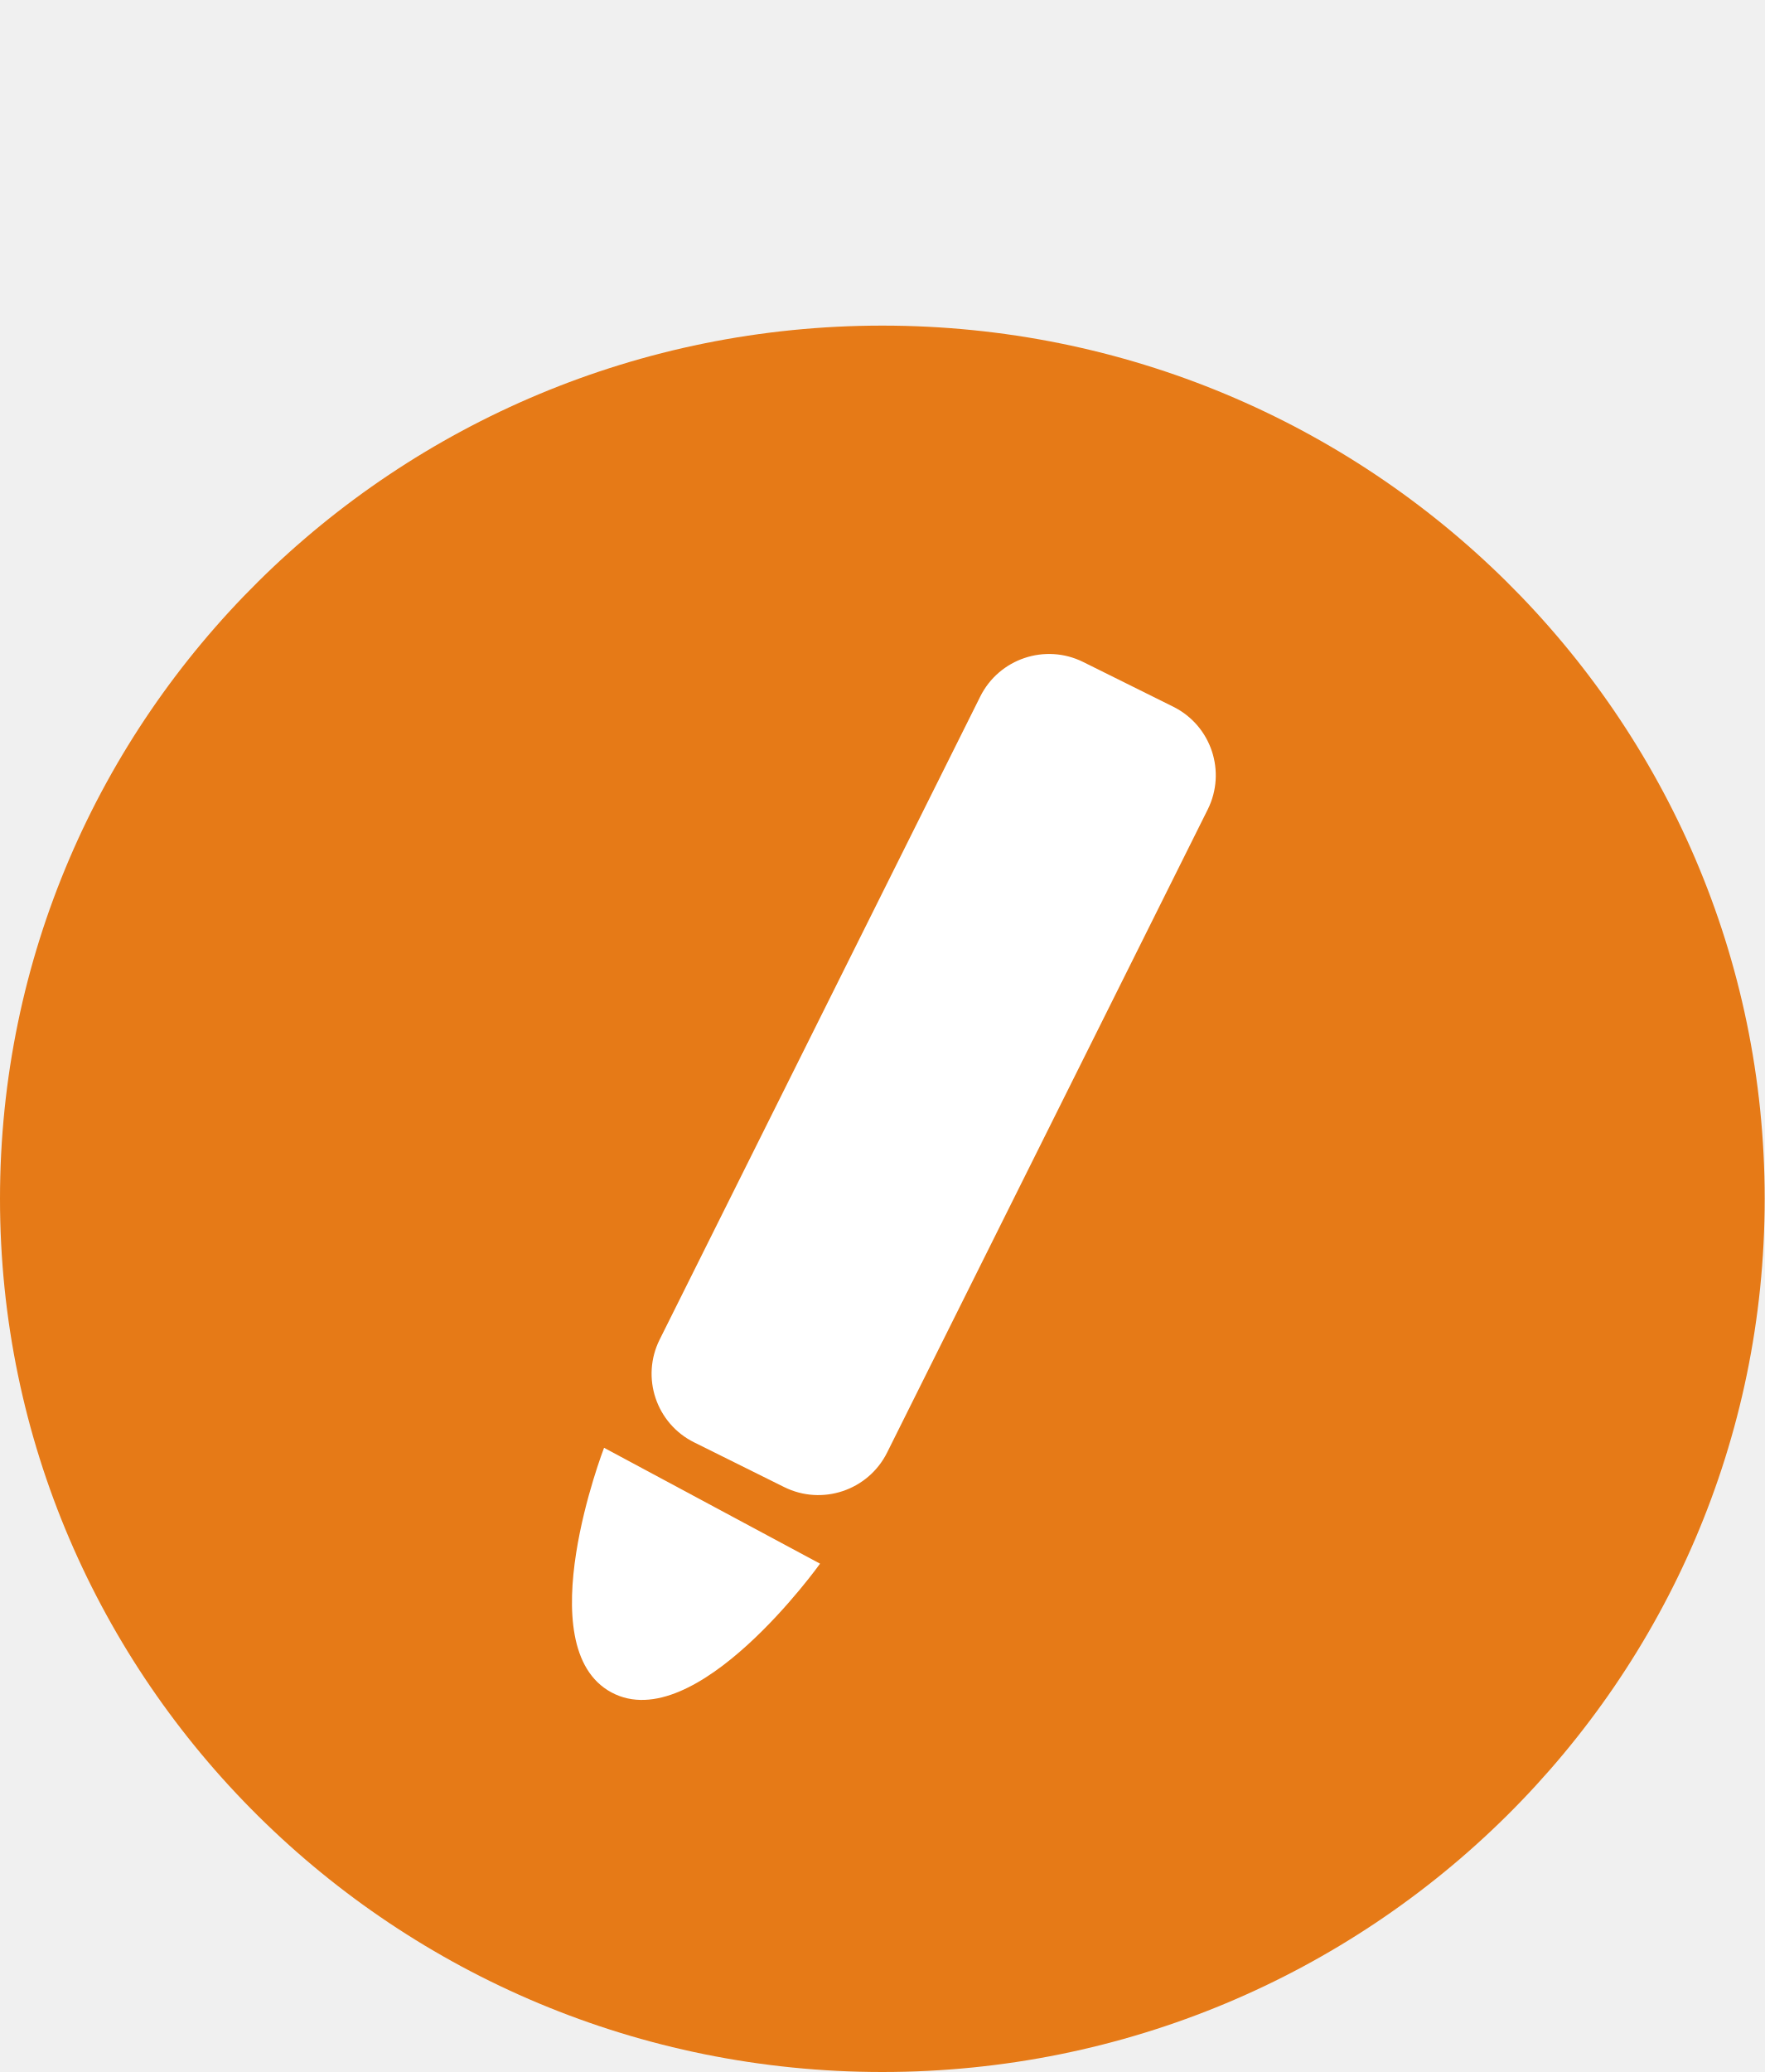
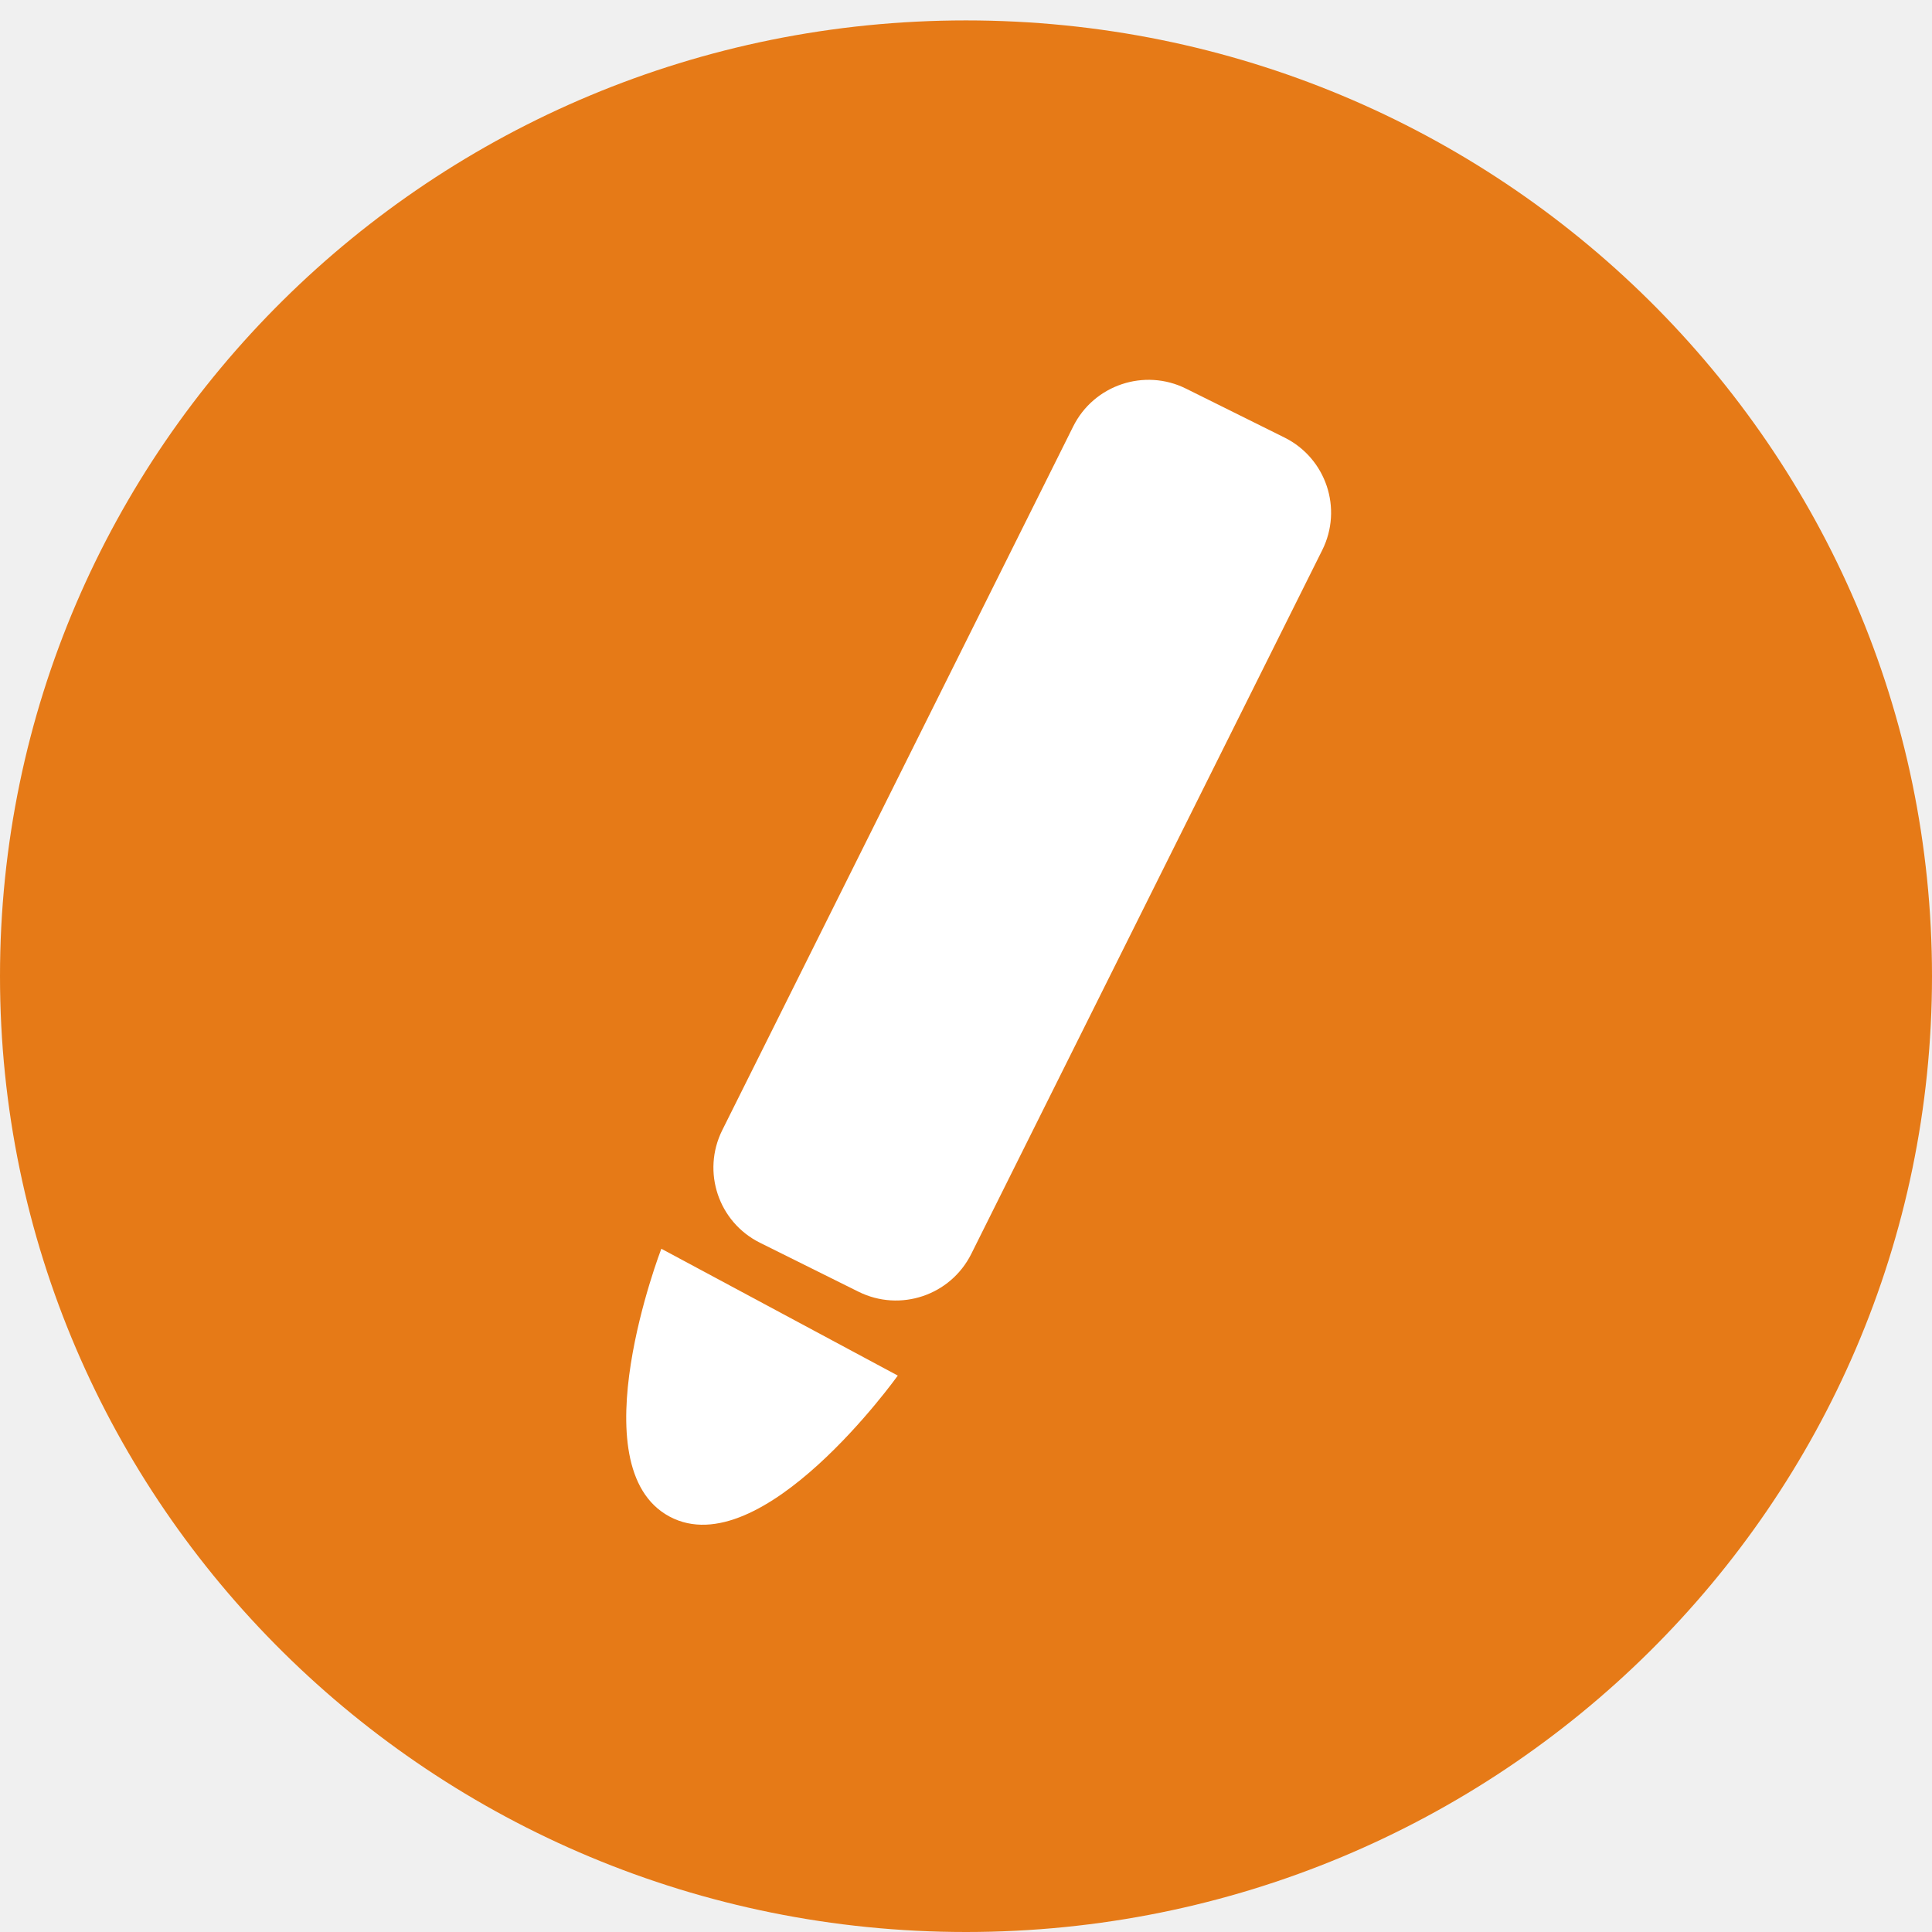
- <svg xmlns="http://www.w3.org/2000/svg" width="23" height="27" viewBox="0 0 23 27" fill="none">
-   <g clip-path="url(#clip0_260_12)">
-     <path d="M11.5 27C17.851 27 23 21.906 23 15.621C23 9.337 17.851 4.243 11.5 4.243C5.149 4.243 0 9.337 0 15.621C0 21.906 5.149 27 11.5 27Z" fill="#E67A17" />
-     <rect width="3.31" height="11.363" rx="1" transform="matrix(0.895677 0.444705 -0.446259 0.894904 13.2222 8.18176)" fill="white" />
-     <path d="M10.688 20.376C10.688 20.376 9.069 22.643 7.97 22.054C6.87 21.464 7.873 18.866 7.873 18.866L10.688 20.376Z" fill="white" />
-   </g>
-   <defs>
-     <clipPath id="clip0_260_12">
-       <rect width="23" height="27" fill="white" />
-     </clipPath>
-   </defs>
+ <svg xmlns="http://www.w3.org/2000/svg" width="23" height="23" viewBox="0 0 23 23" fill="none">
+   <path d="M11.5 23C17.851 23 23 17.906 23 11.621C23 5.337 17.851 0.243 11.5 0.243C5.149 0.243 0 5.337 0 11.621C0 17.906 5.149 23 11.5 23Z" fill="#E67A17" />
+   <path d="M15.292 5.209L14.118 4.626C13.624 4.381 13.023 4.582 12.776 5.077L8.598 13.455C8.352 13.95 8.553 14.549 9.048 14.795L10.221 15.378C10.716 15.623 11.316 15.422 11.563 14.927L15.741 6.549C15.988 6.054 15.786 5.455 15.292 5.209Z" fill="white" />
+   <path d="M10.688 16.376C10.688 16.376 9.069 18.643 7.97 18.054C6.871 17.464 7.873 14.866 7.873 14.866L10.688 16.376Z" fill="white" />
</svg>
